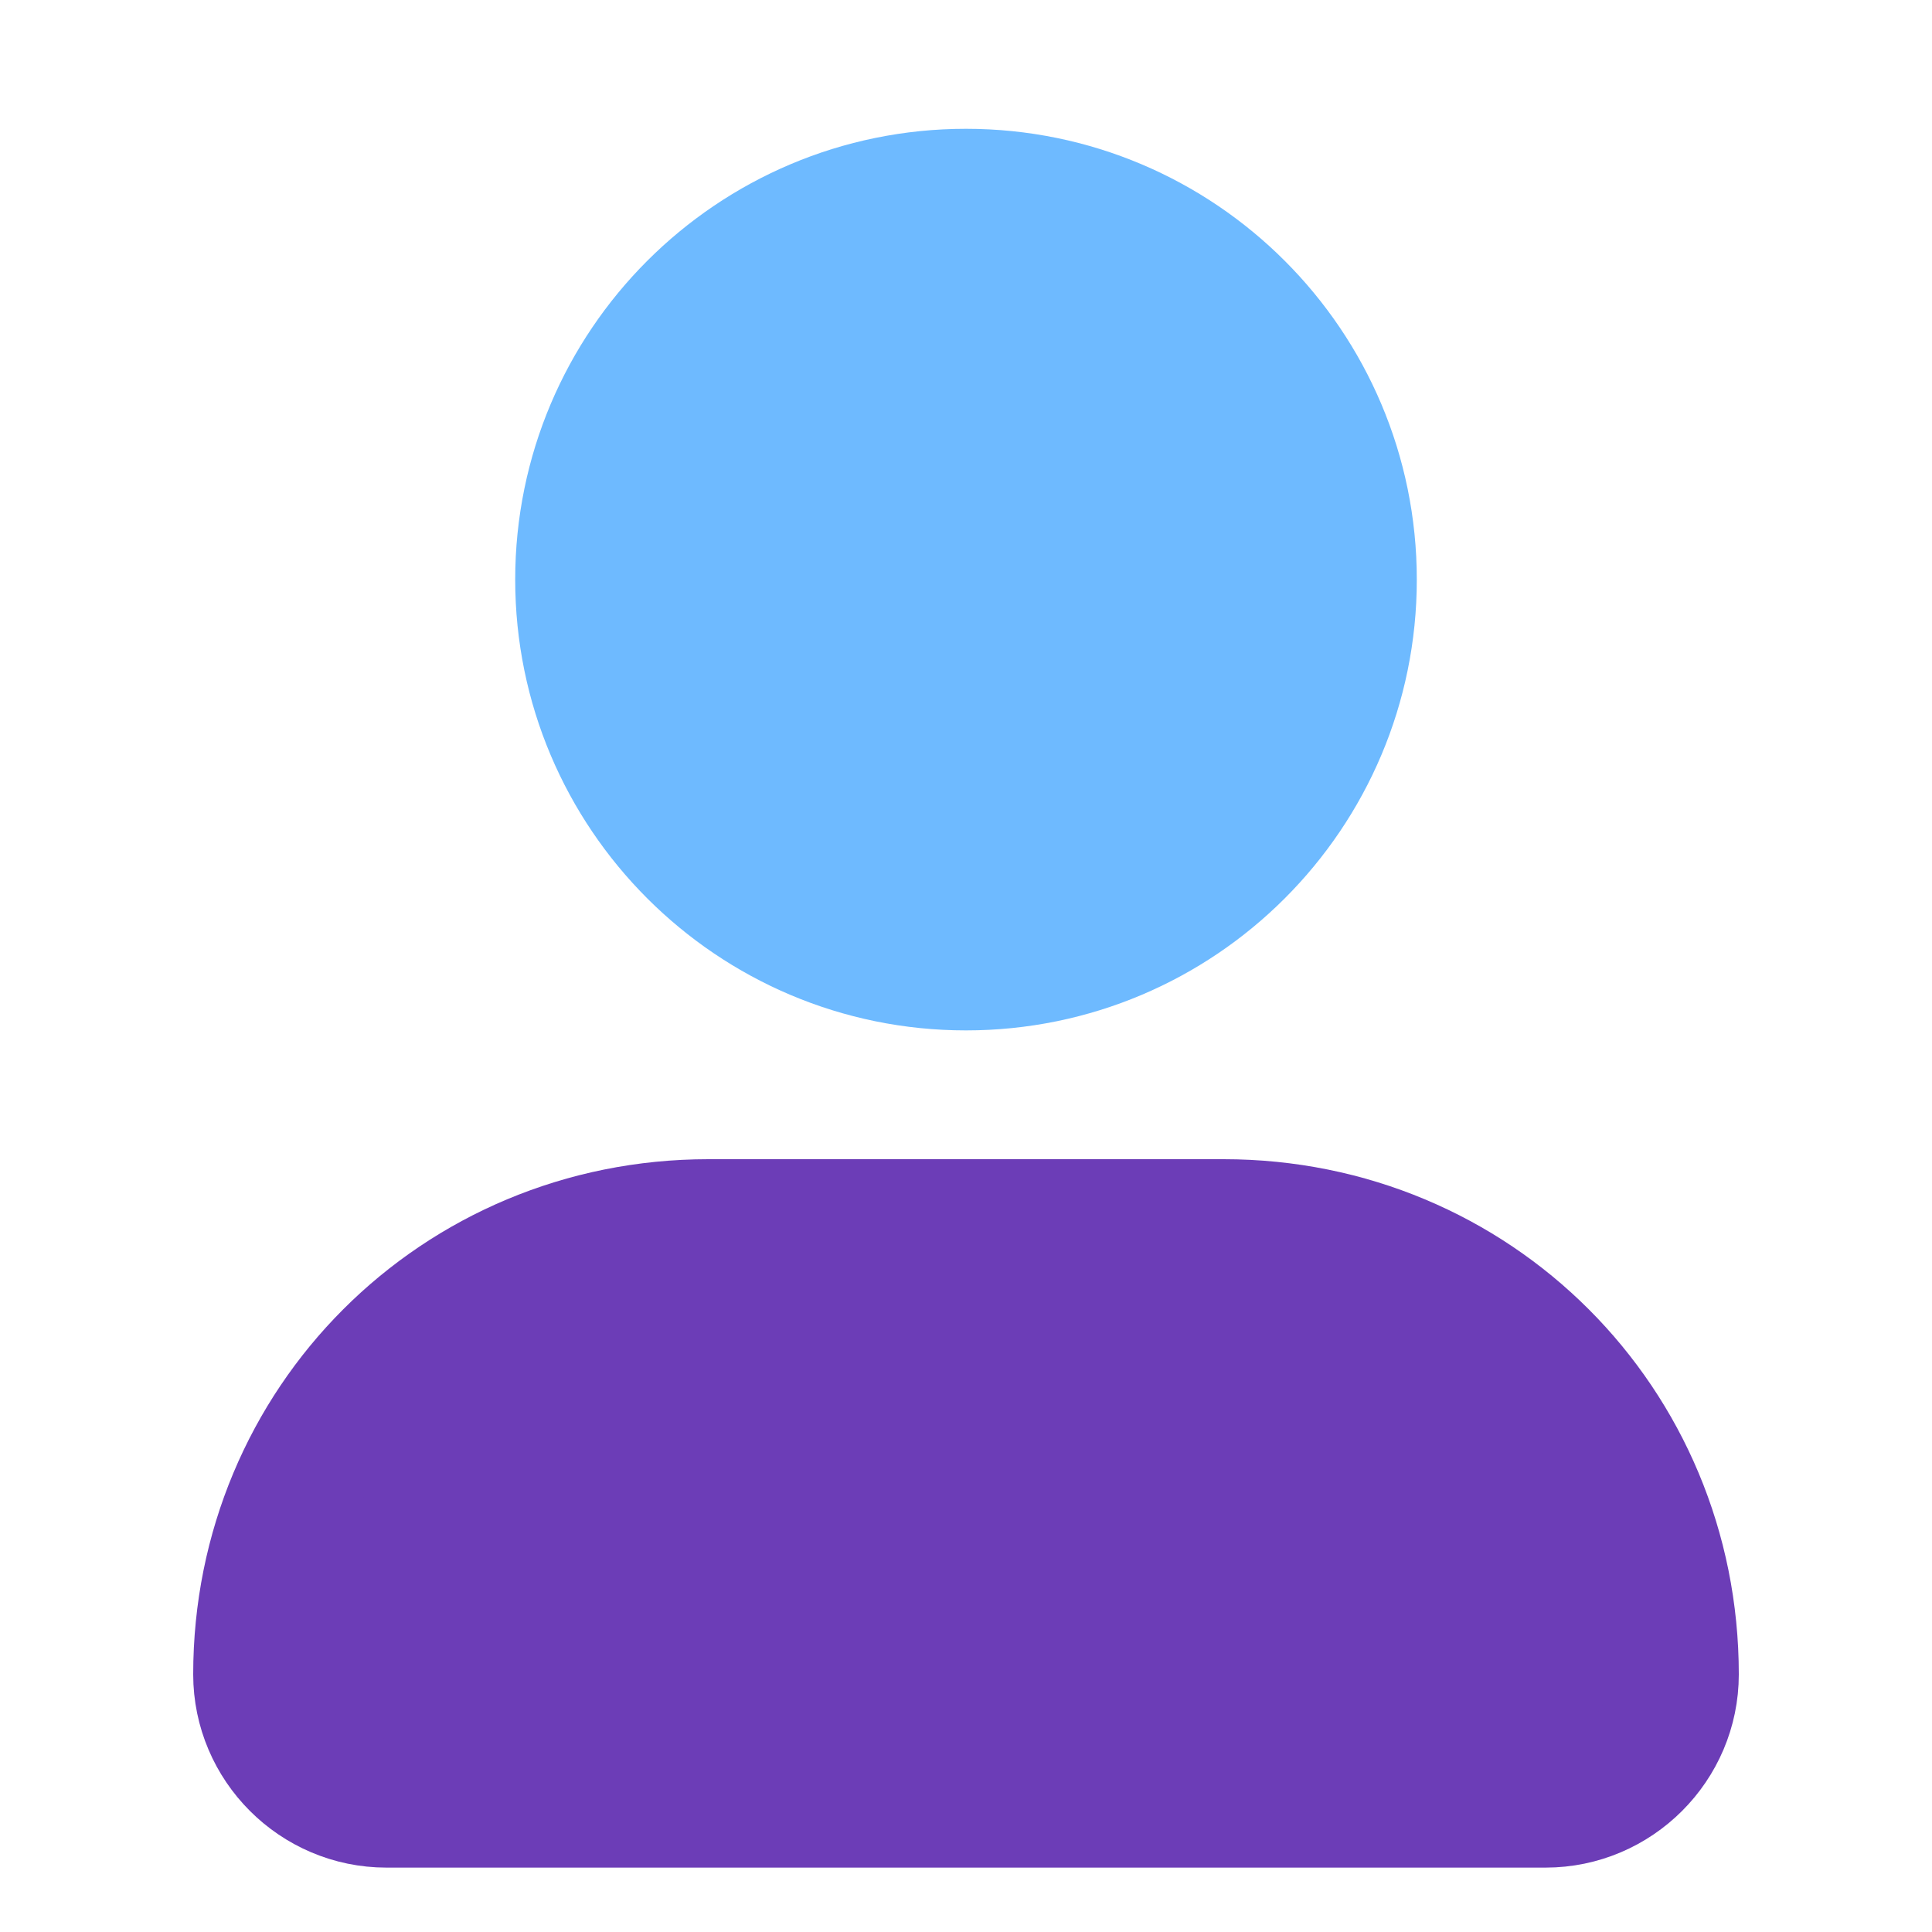
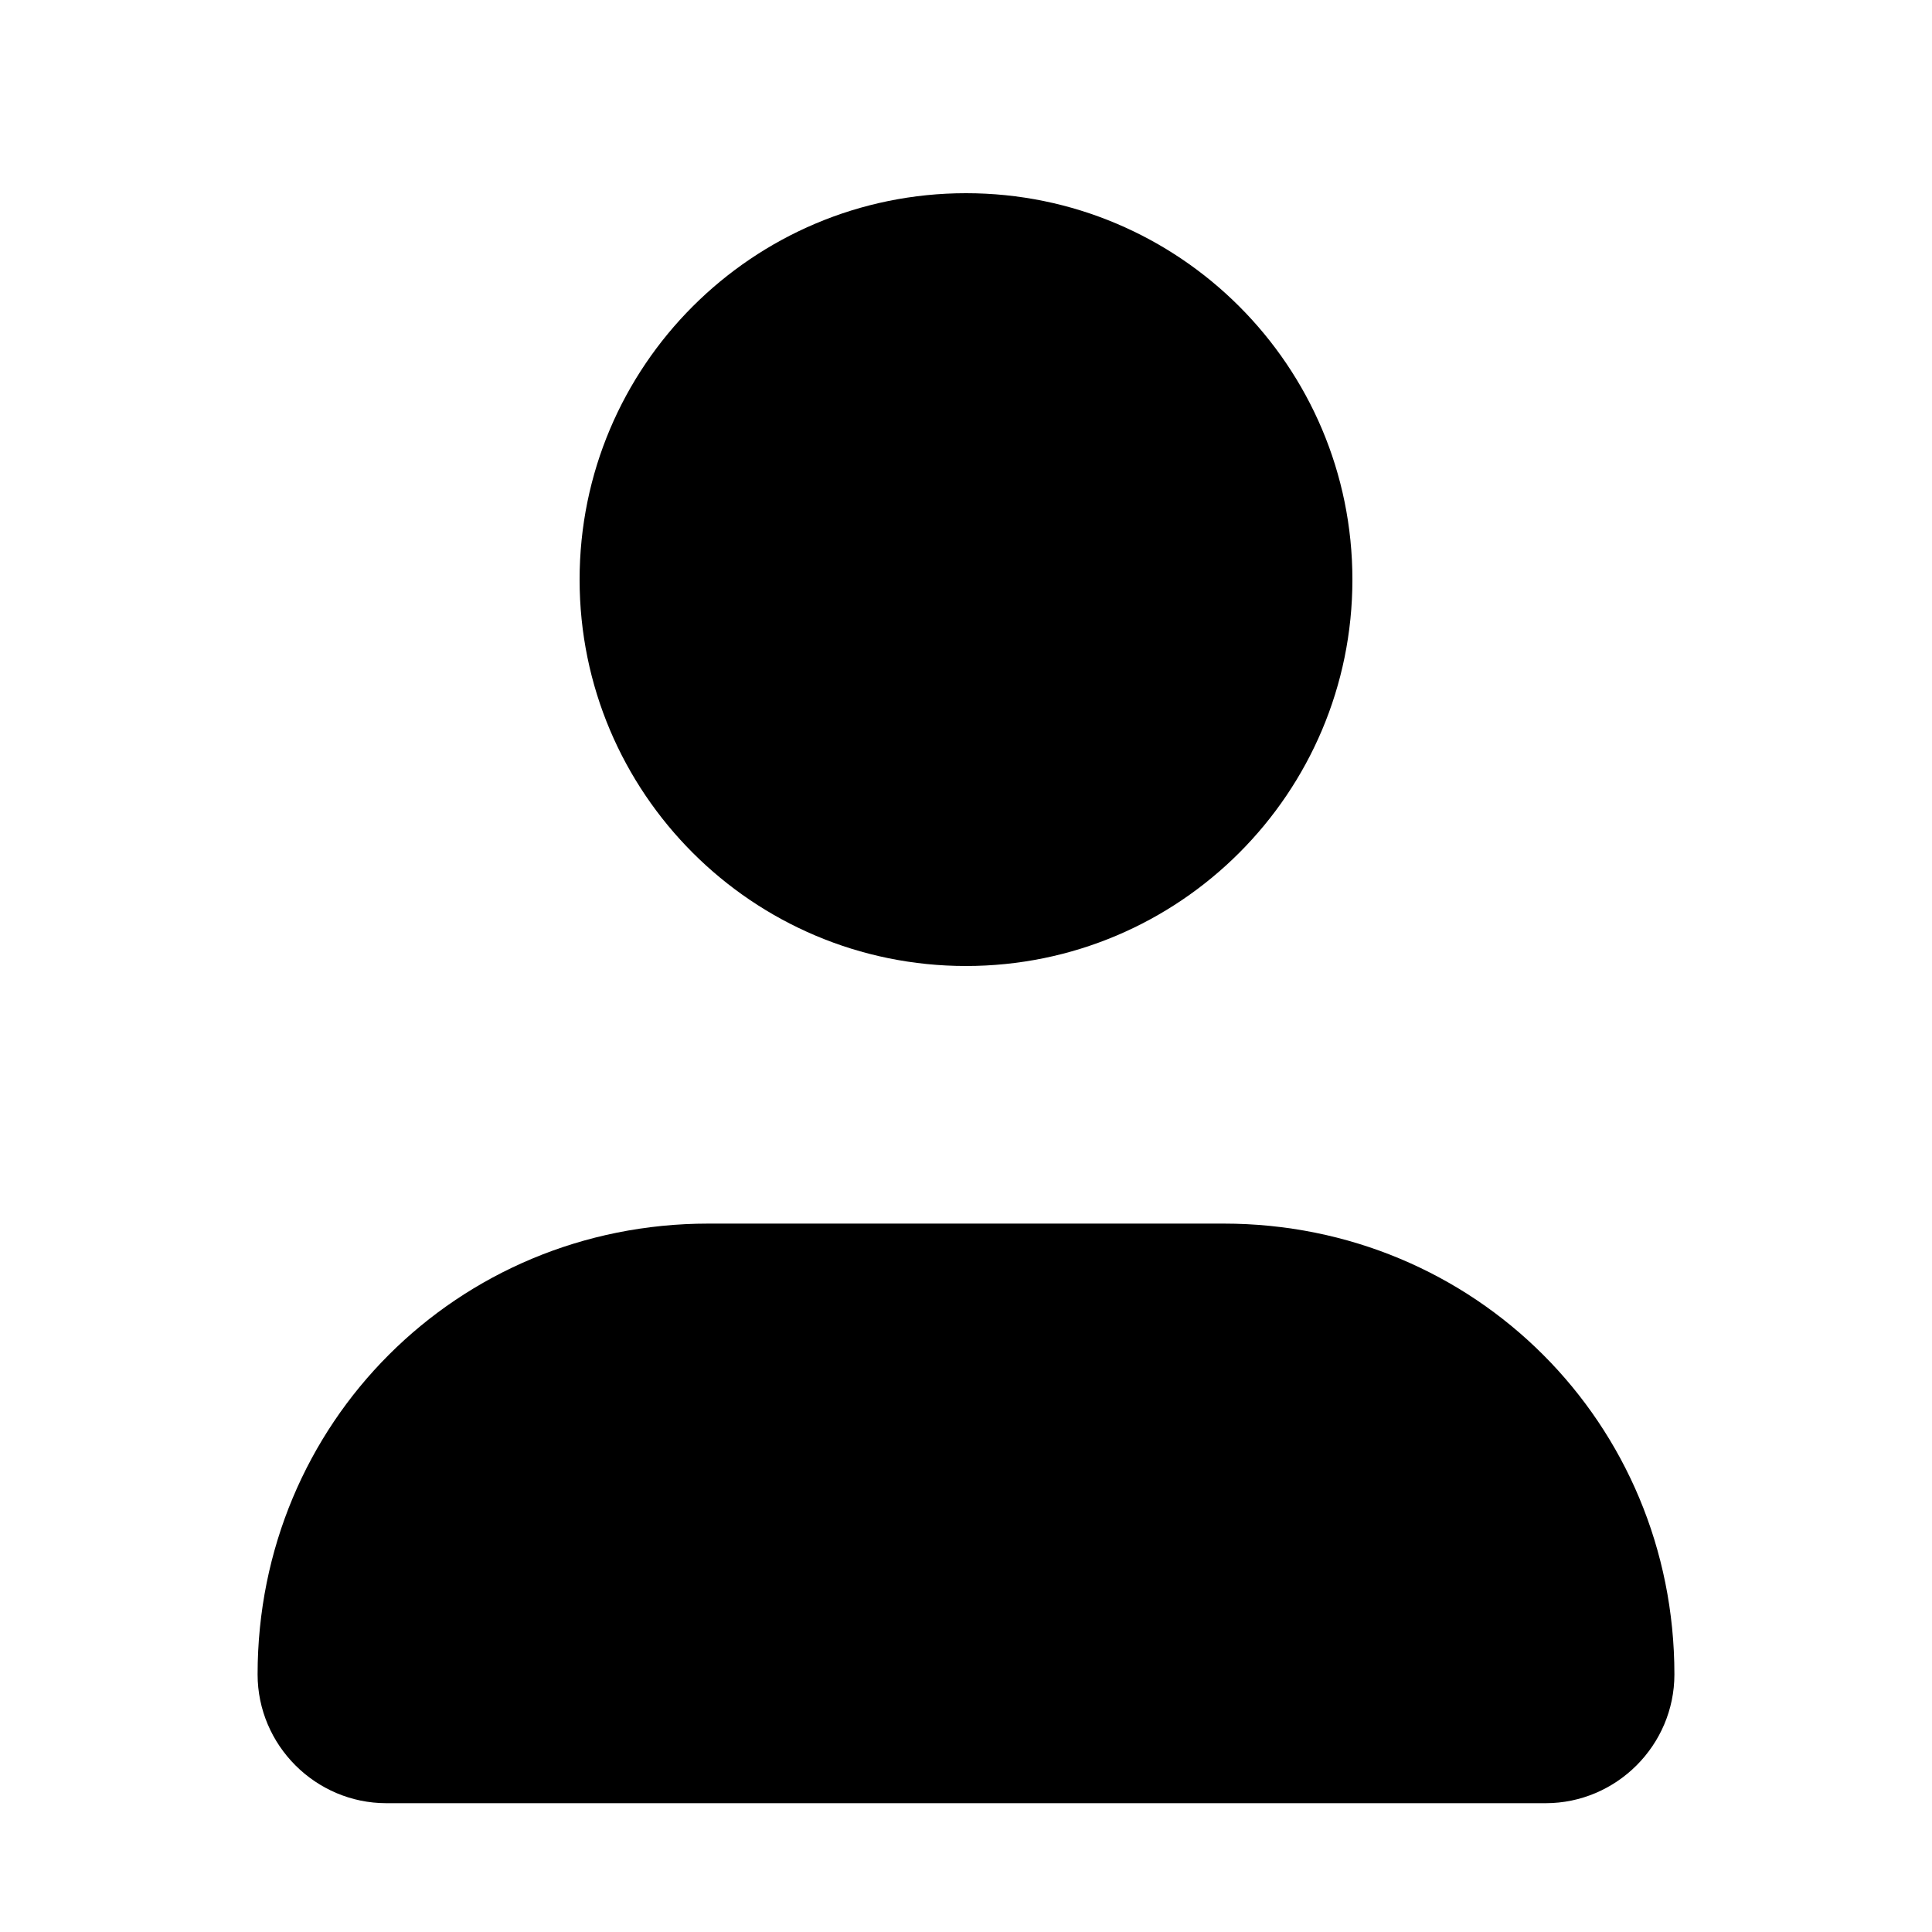
<svg xmlns="http://www.w3.org/2000/svg" version="1.1" id="Layer_1" x="0px" y="0px" viewBox="0 0 30 30" style="enable-background:new 0 0 30 30;" xml:space="preserve">
  <style type="text/css">
	.st0{fill:none;stroke:#6C3DB7;stroke-width:4;stroke-linecap:round;stroke-linejoin:round;stroke-miterlimit:10;}
	.st1{fill:none;stroke:#1F992A;stroke-width:4;stroke-linecap:round;stroke-linejoin:round;stroke-miterlimit:10;}
	.st2{fill:none;stroke:#6A83BA;stroke-width:4;stroke-linecap:round;stroke-linejoin:round;stroke-miterlimit:10;}
	.st3{fill:#8A8AFF;stroke:#8A8AFF;stroke-width:2;stroke-linecap:round;stroke-linejoin:round;stroke-miterlimit:10;}
	.st4{fill:#6C3DB7;stroke:#6C3DB7;stroke-width:2;stroke-linecap:round;stroke-linejoin:round;stroke-miterlimit:10;}
	.st5{fill:#A576FF;stroke:#A576FF;stroke-width:2;stroke-linecap:round;stroke-linejoin:round;stroke-miterlimit:10;}
	.st6{fill:#F2BB41;stroke:#F2BB41;stroke-width:2;stroke-linecap:round;stroke-linejoin:round;stroke-miterlimit:10;}
	.st7{fill:#E08838;stroke:#E08838;stroke-width:2;stroke-linecap:round;stroke-linejoin:round;stroke-miterlimit:10;}
	.st8{fill:#1F992A;stroke:#1F992A;stroke-width:2;stroke-linecap:round;stroke-linejoin:round;stroke-miterlimit:10;}
	.st9{fill:#5EC11E;stroke:#5EC11E;stroke-width:2;stroke-linecap:round;stroke-linejoin:round;stroke-miterlimit:10;}
	.st10{fill:#E3FAFF;stroke:#E3FAFF;stroke-width:2;stroke-linecap:round;stroke-linejoin:round;stroke-miterlimit:10;}
	.st11{fill:#FF5093;stroke:#FF5093;stroke-width:2;stroke-linecap:round;stroke-linejoin:round;stroke-miterlimit:10;}
	.st12{fill:#B7257F;stroke:#B7257F;stroke-width:2;stroke-linecap:round;stroke-linejoin:round;stroke-miterlimit:10;}
	.st13{fill:#5189E5;stroke:#5189E5;stroke-width:2;stroke-linecap:round;stroke-linejoin:round;stroke-miterlimit:10;}
	.st14{fill:#6EBAFF;stroke:#6EBAFF;stroke-width:2;stroke-linecap:round;stroke-linejoin:round;stroke-miterlimit:10;}
	.st15{fill:#EDD977;stroke:#EDD977;stroke-width:2;stroke-linecap:round;stroke-linejoin:round;stroke-miterlimit:10;}
	.st16{fill:#8C43FF;stroke:#8C43FF;stroke-width:2;stroke-linecap:round;stroke-linejoin:round;stroke-miterlimit:10;}
	.st17{fill:#5252BA;stroke:#5252BA;stroke-width:2;stroke-linecap:round;stroke-linejoin:round;stroke-miterlimit:10;}
	.st18{fill:none;stroke:#E3FAFF;stroke-width:4;stroke-linecap:round;stroke-linejoin:round;stroke-miterlimit:10;}
	.st19{fill:#354C75;stroke:#354C75;stroke-width:2;stroke-linecap:round;stroke-linejoin:round;stroke-miterlimit:10;}
</style>
-   <path class="st4" d="M24,28H6c-1.1,0-2-0.9-2-2v0c0-3.9,3.1-7,7-7h8c3.9,0,7,3.1,7,7v0C26,27.1,25.1,28,24,28z" />
-   <circle class="st14" cx="15" cy="9" r="6" />
+   <path className="st4" d="M24,28H6c-1.1,0-2-0.9-2-2v0c0-3.9,3.1-7,7-7h8c3.9,0,7,3.1,7,7v0C26,27.1,25.1,28,24,28z" />
+   <circle className="st14" cx="15" cy="9" r="6" />
</svg>
